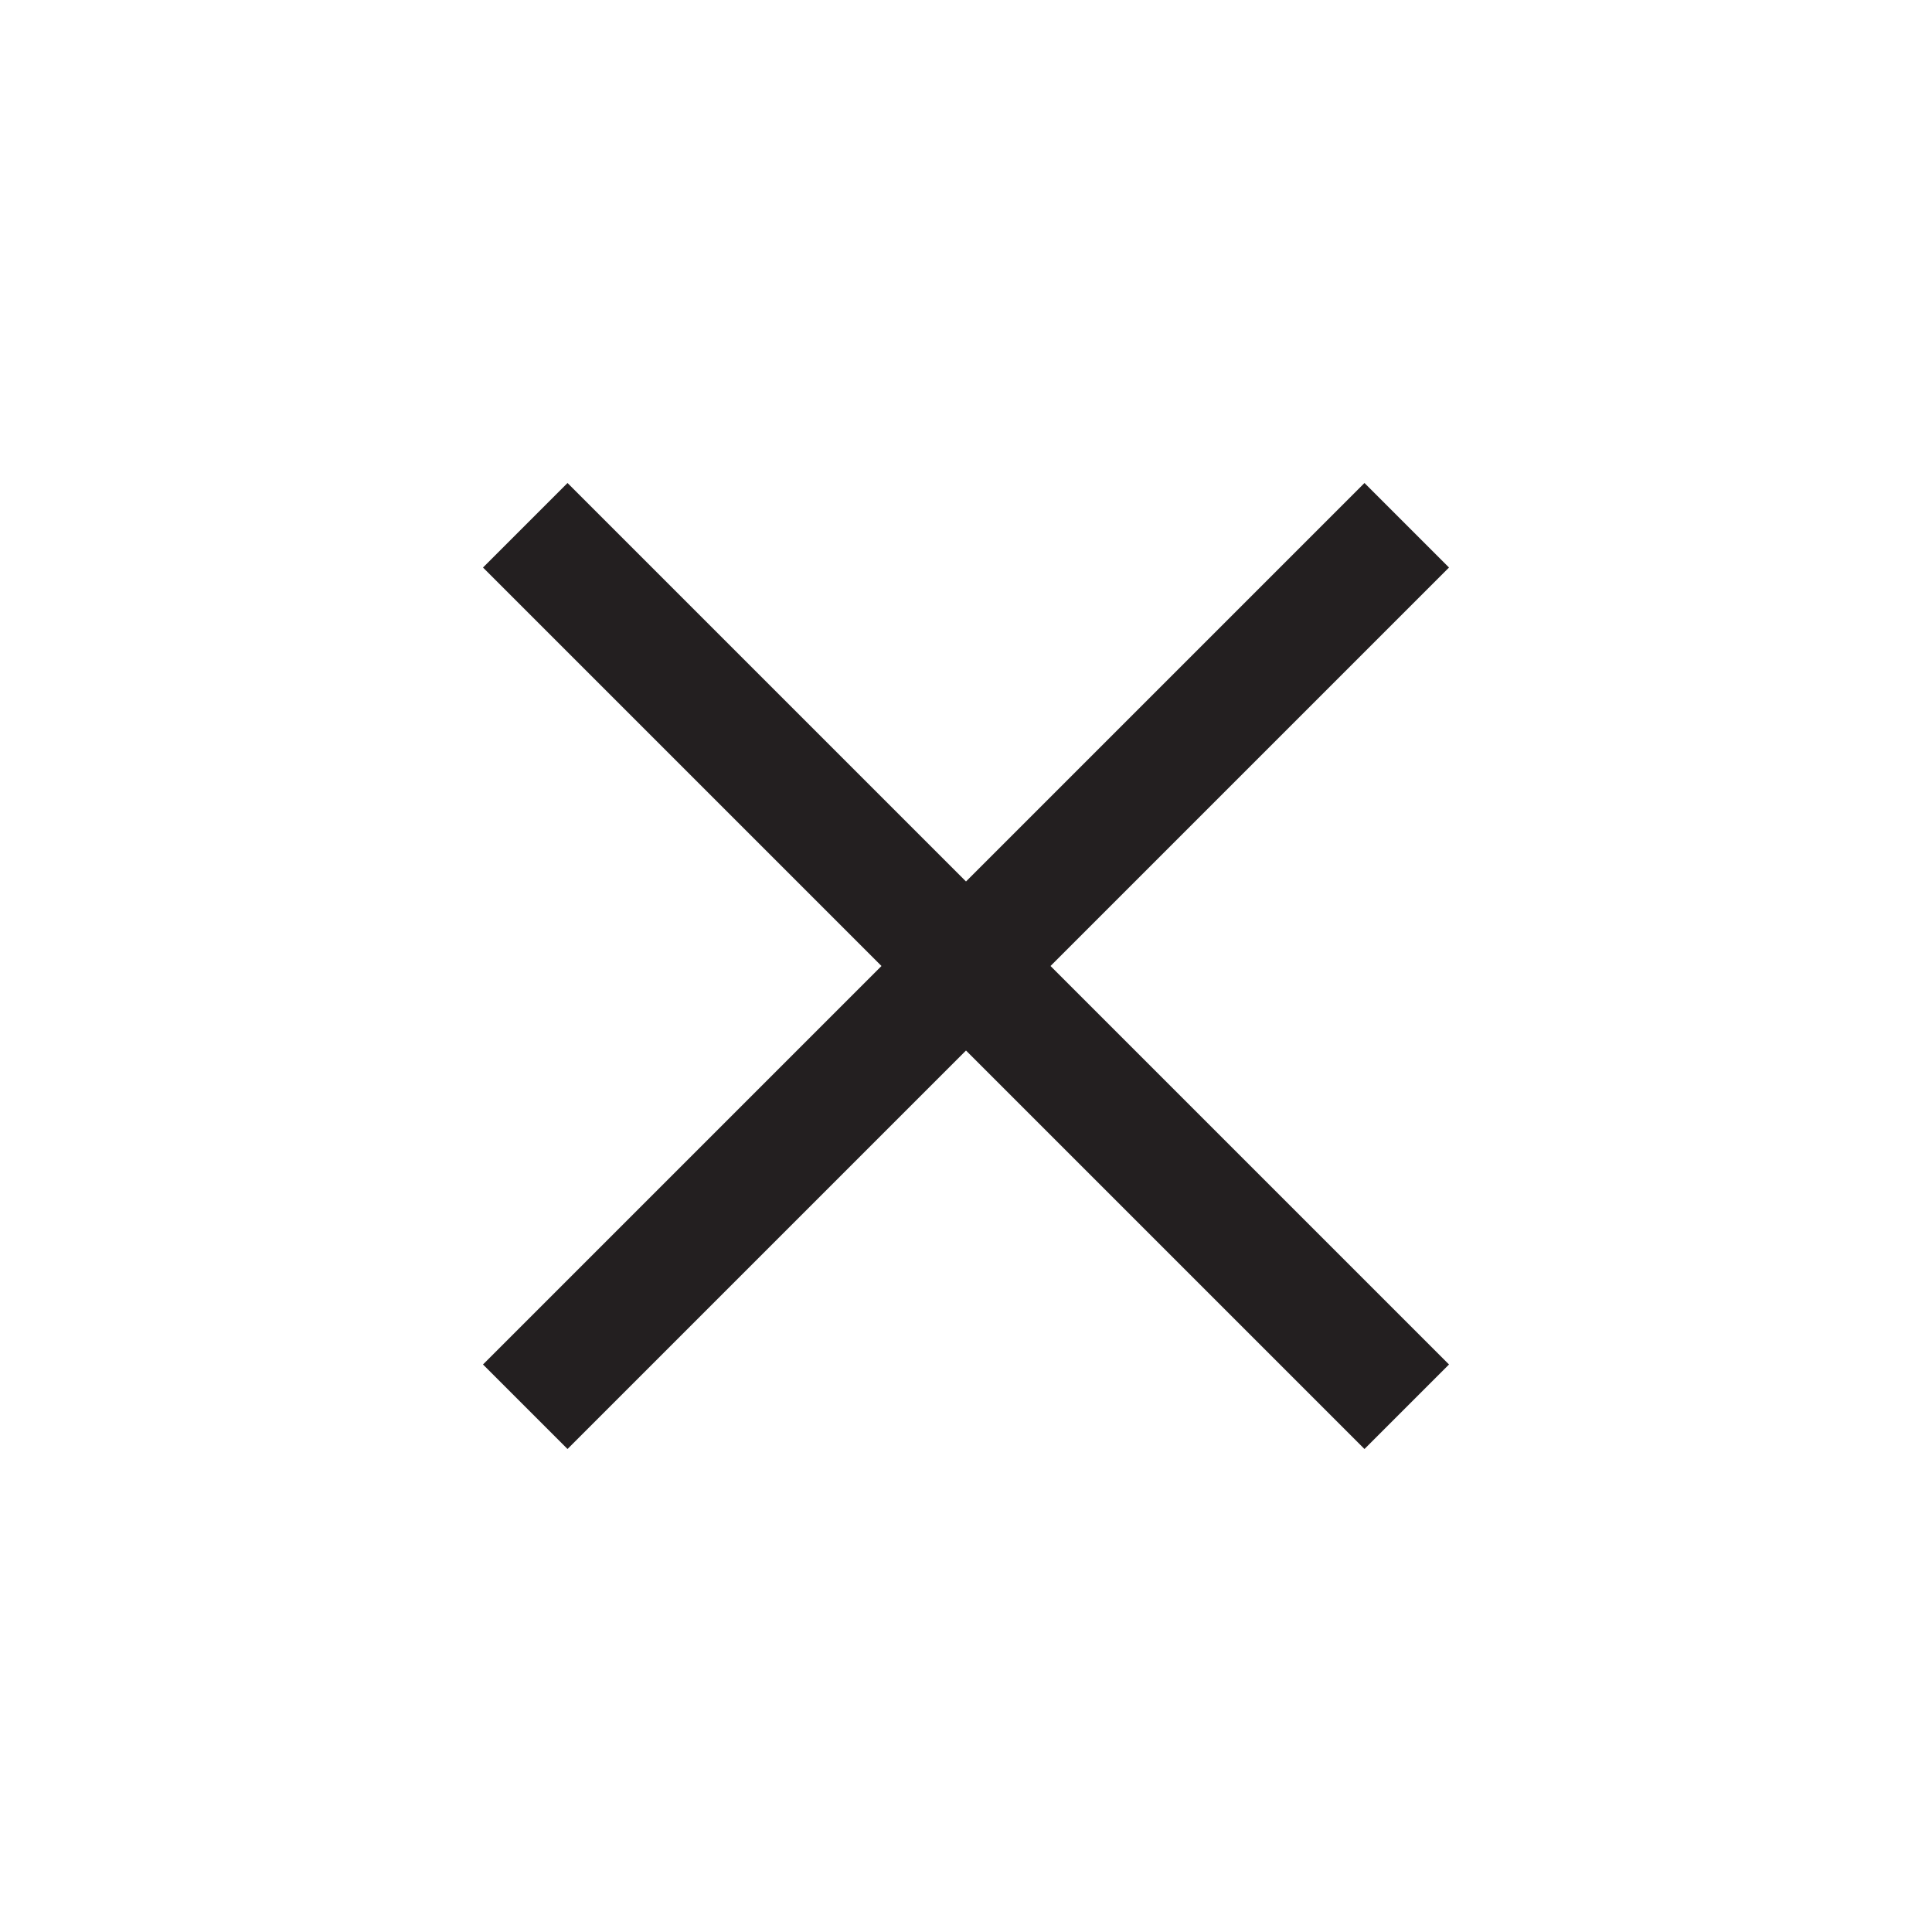
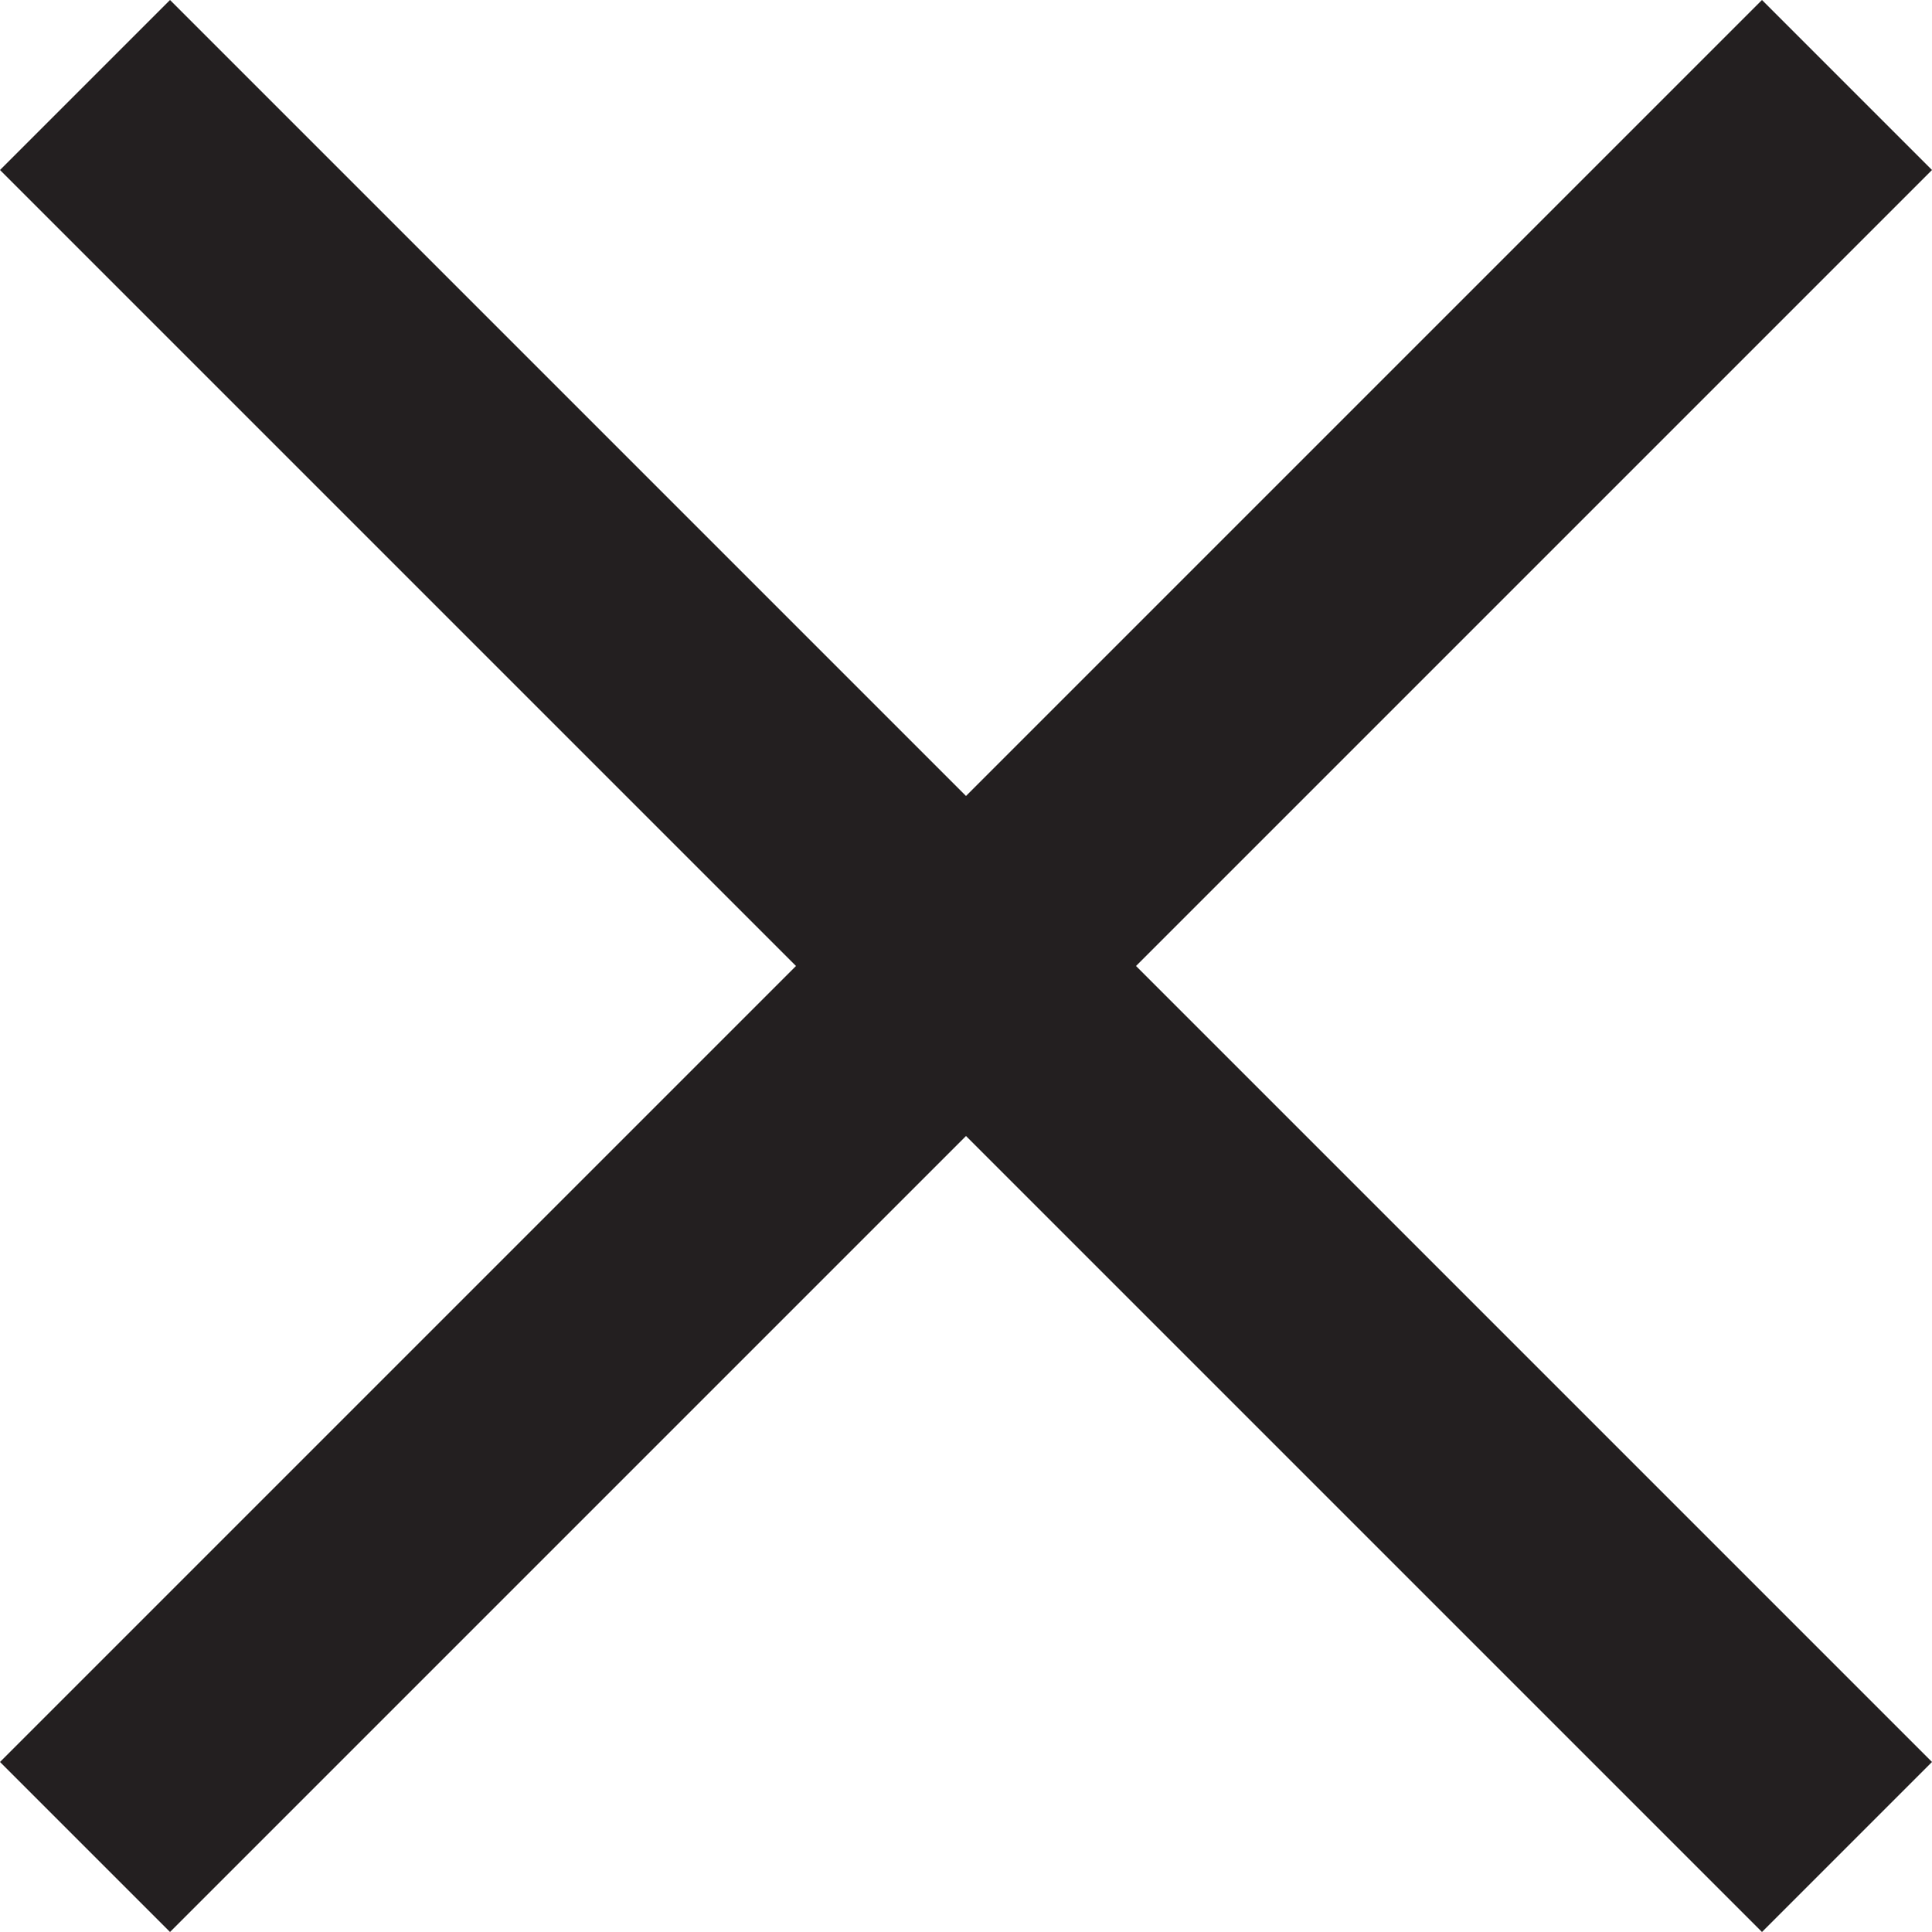
- <svg xmlns="http://www.w3.org/2000/svg" version="1.1" id="icon" x="0px" y="0px" width="16px" height="16px" viewBox="0 0 16 16" style="enable-background:new 0 0 16 16;" xml:space="preserve">
-   <style type="text/css">
- 	.st0{fill:#231F20;}
- 	.st1{fill:none;}
- </style>
-   <polygon class="st0" points="12,4.7 11.3,4 8,7.3 4.7,4 4,4.7 7.3,8 4,11.3 4.7,12 8,8.7 11.3,12 12,11.3 8.7,8 " />
-   <rect class="st1" width="16" height="16" />
+ <svg xmlns="http://www.w3.org/2000/svg" width="5" height="5" viewBox="0 0 5 5">
+   <polygon points="5 0.44 4.56 0 2.5 2.06 0.44 0 0 0.44 2.06 2.5 0 4.56 0.44 5 2.5 2.94 4.56 5 5 4.56 2.94 2.5 5 0.44" style="fill:#231f20" />
</svg>
